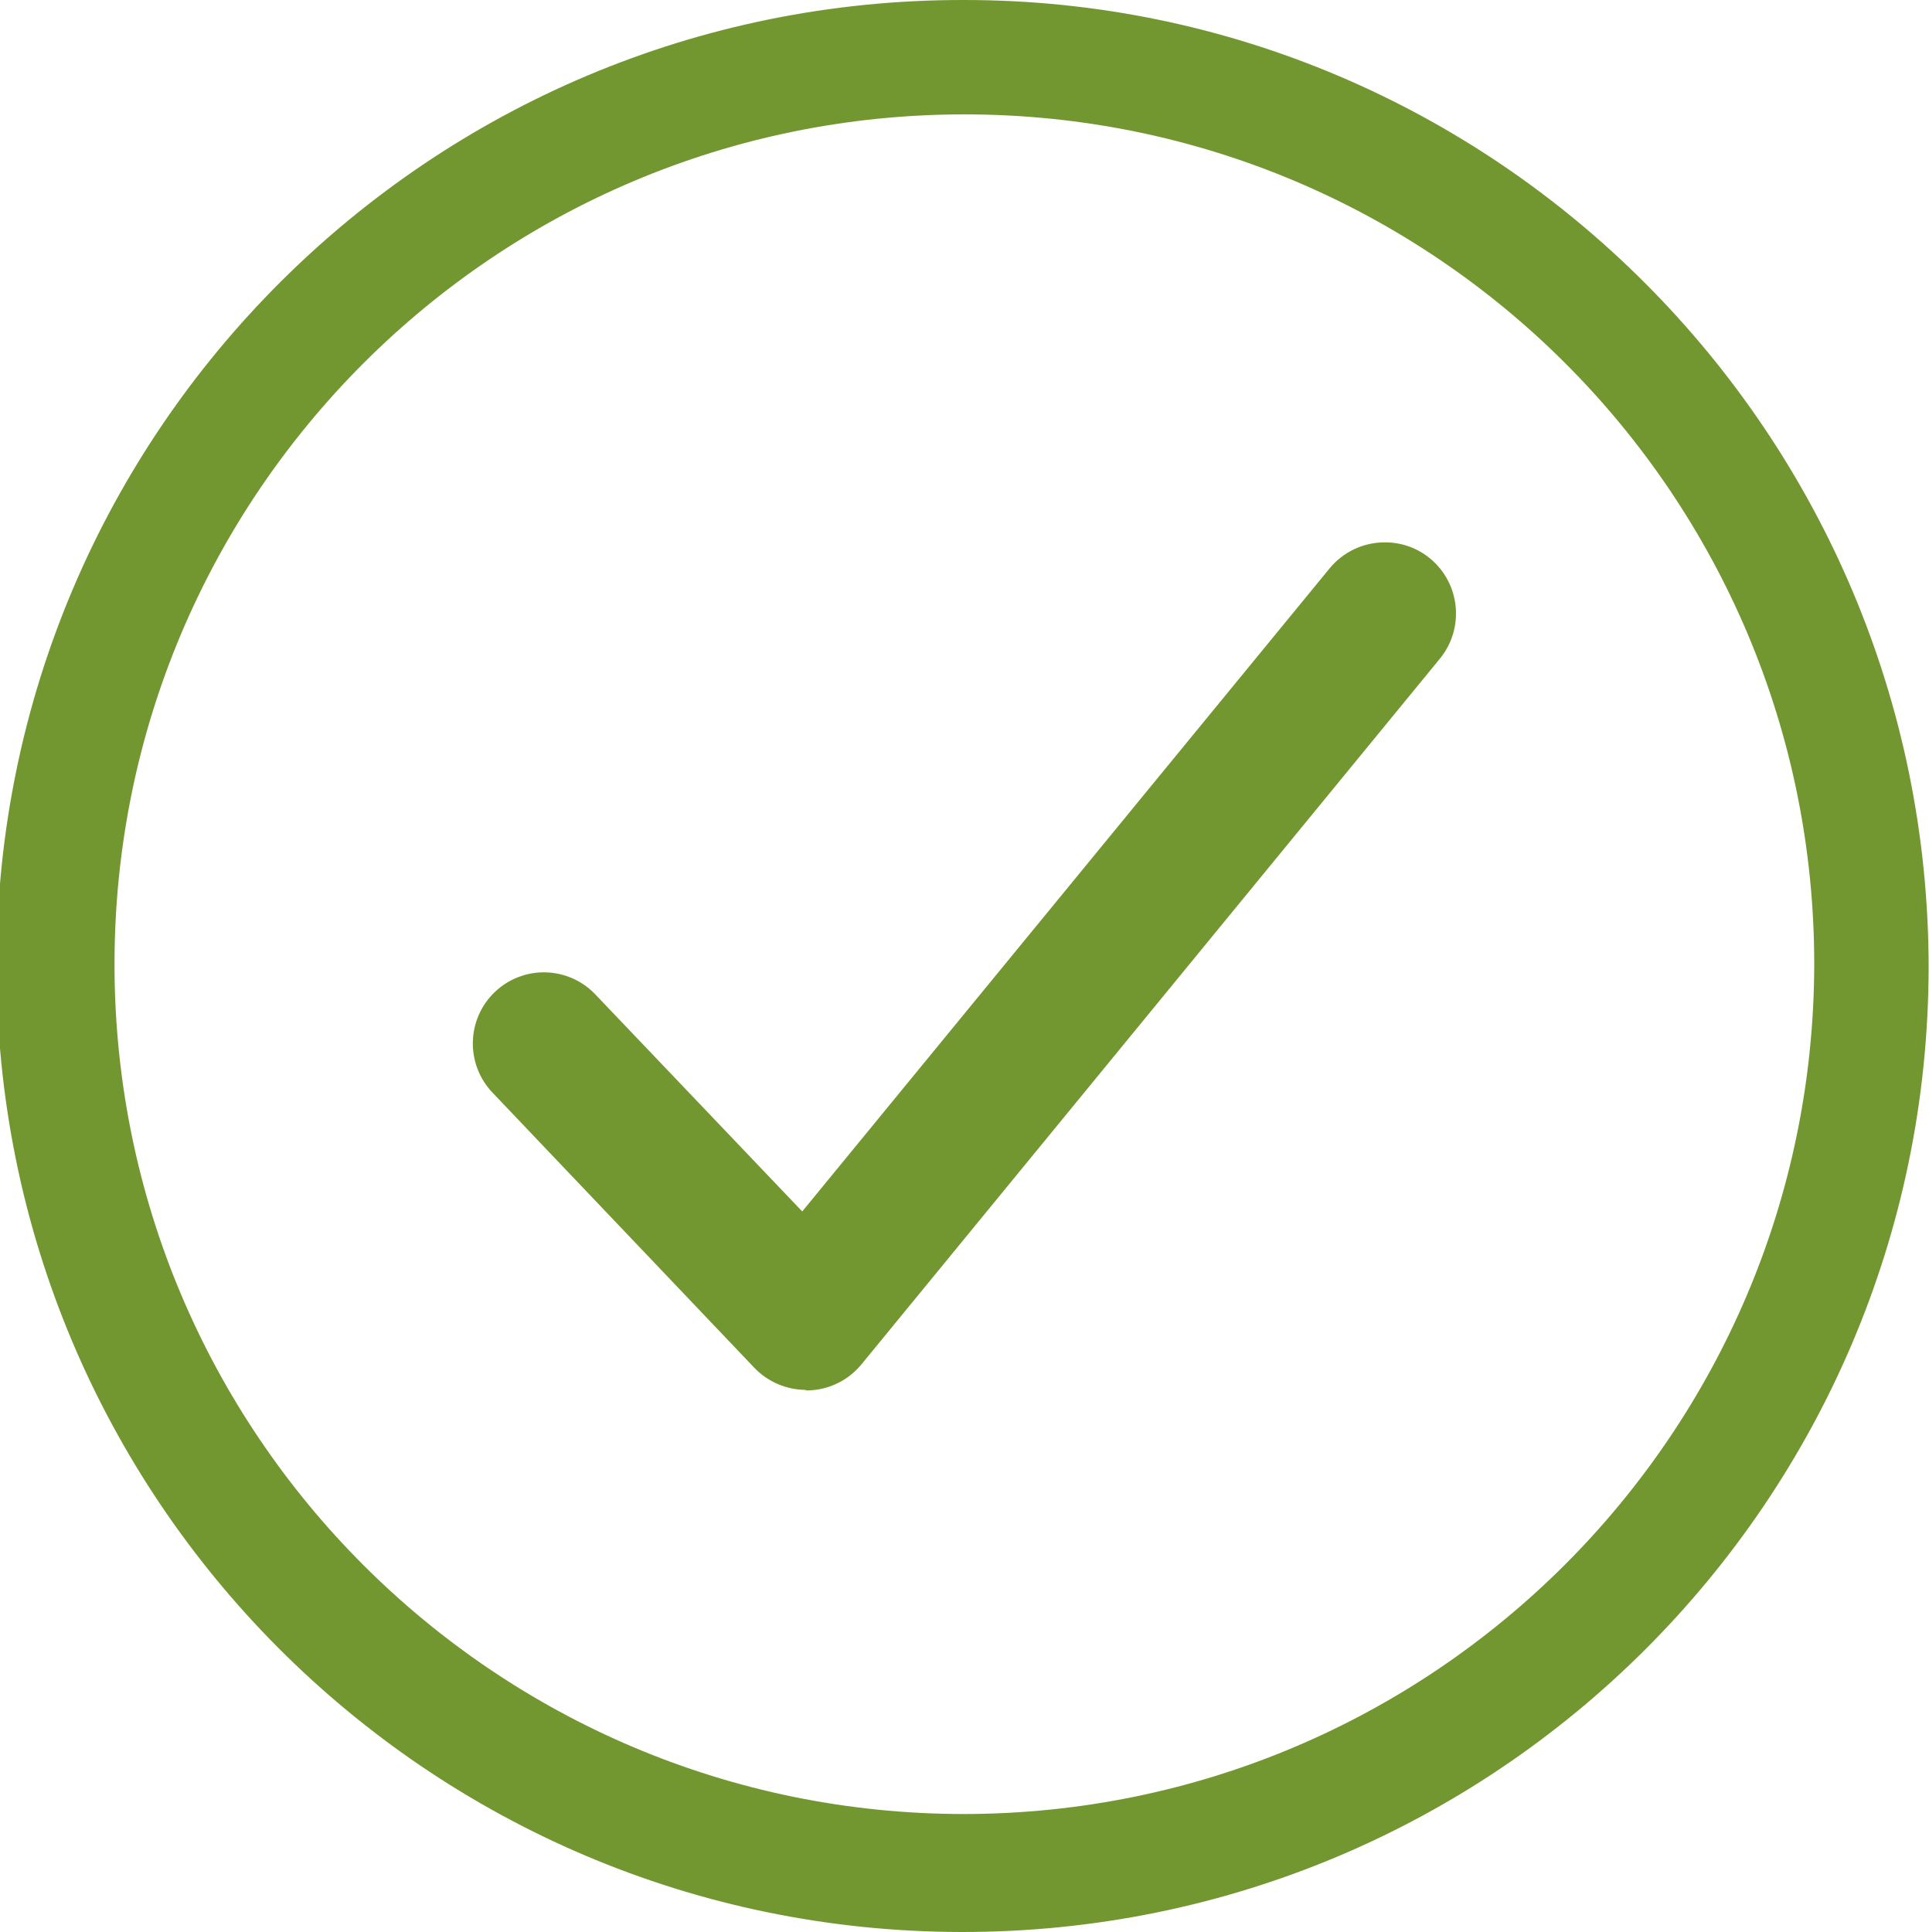
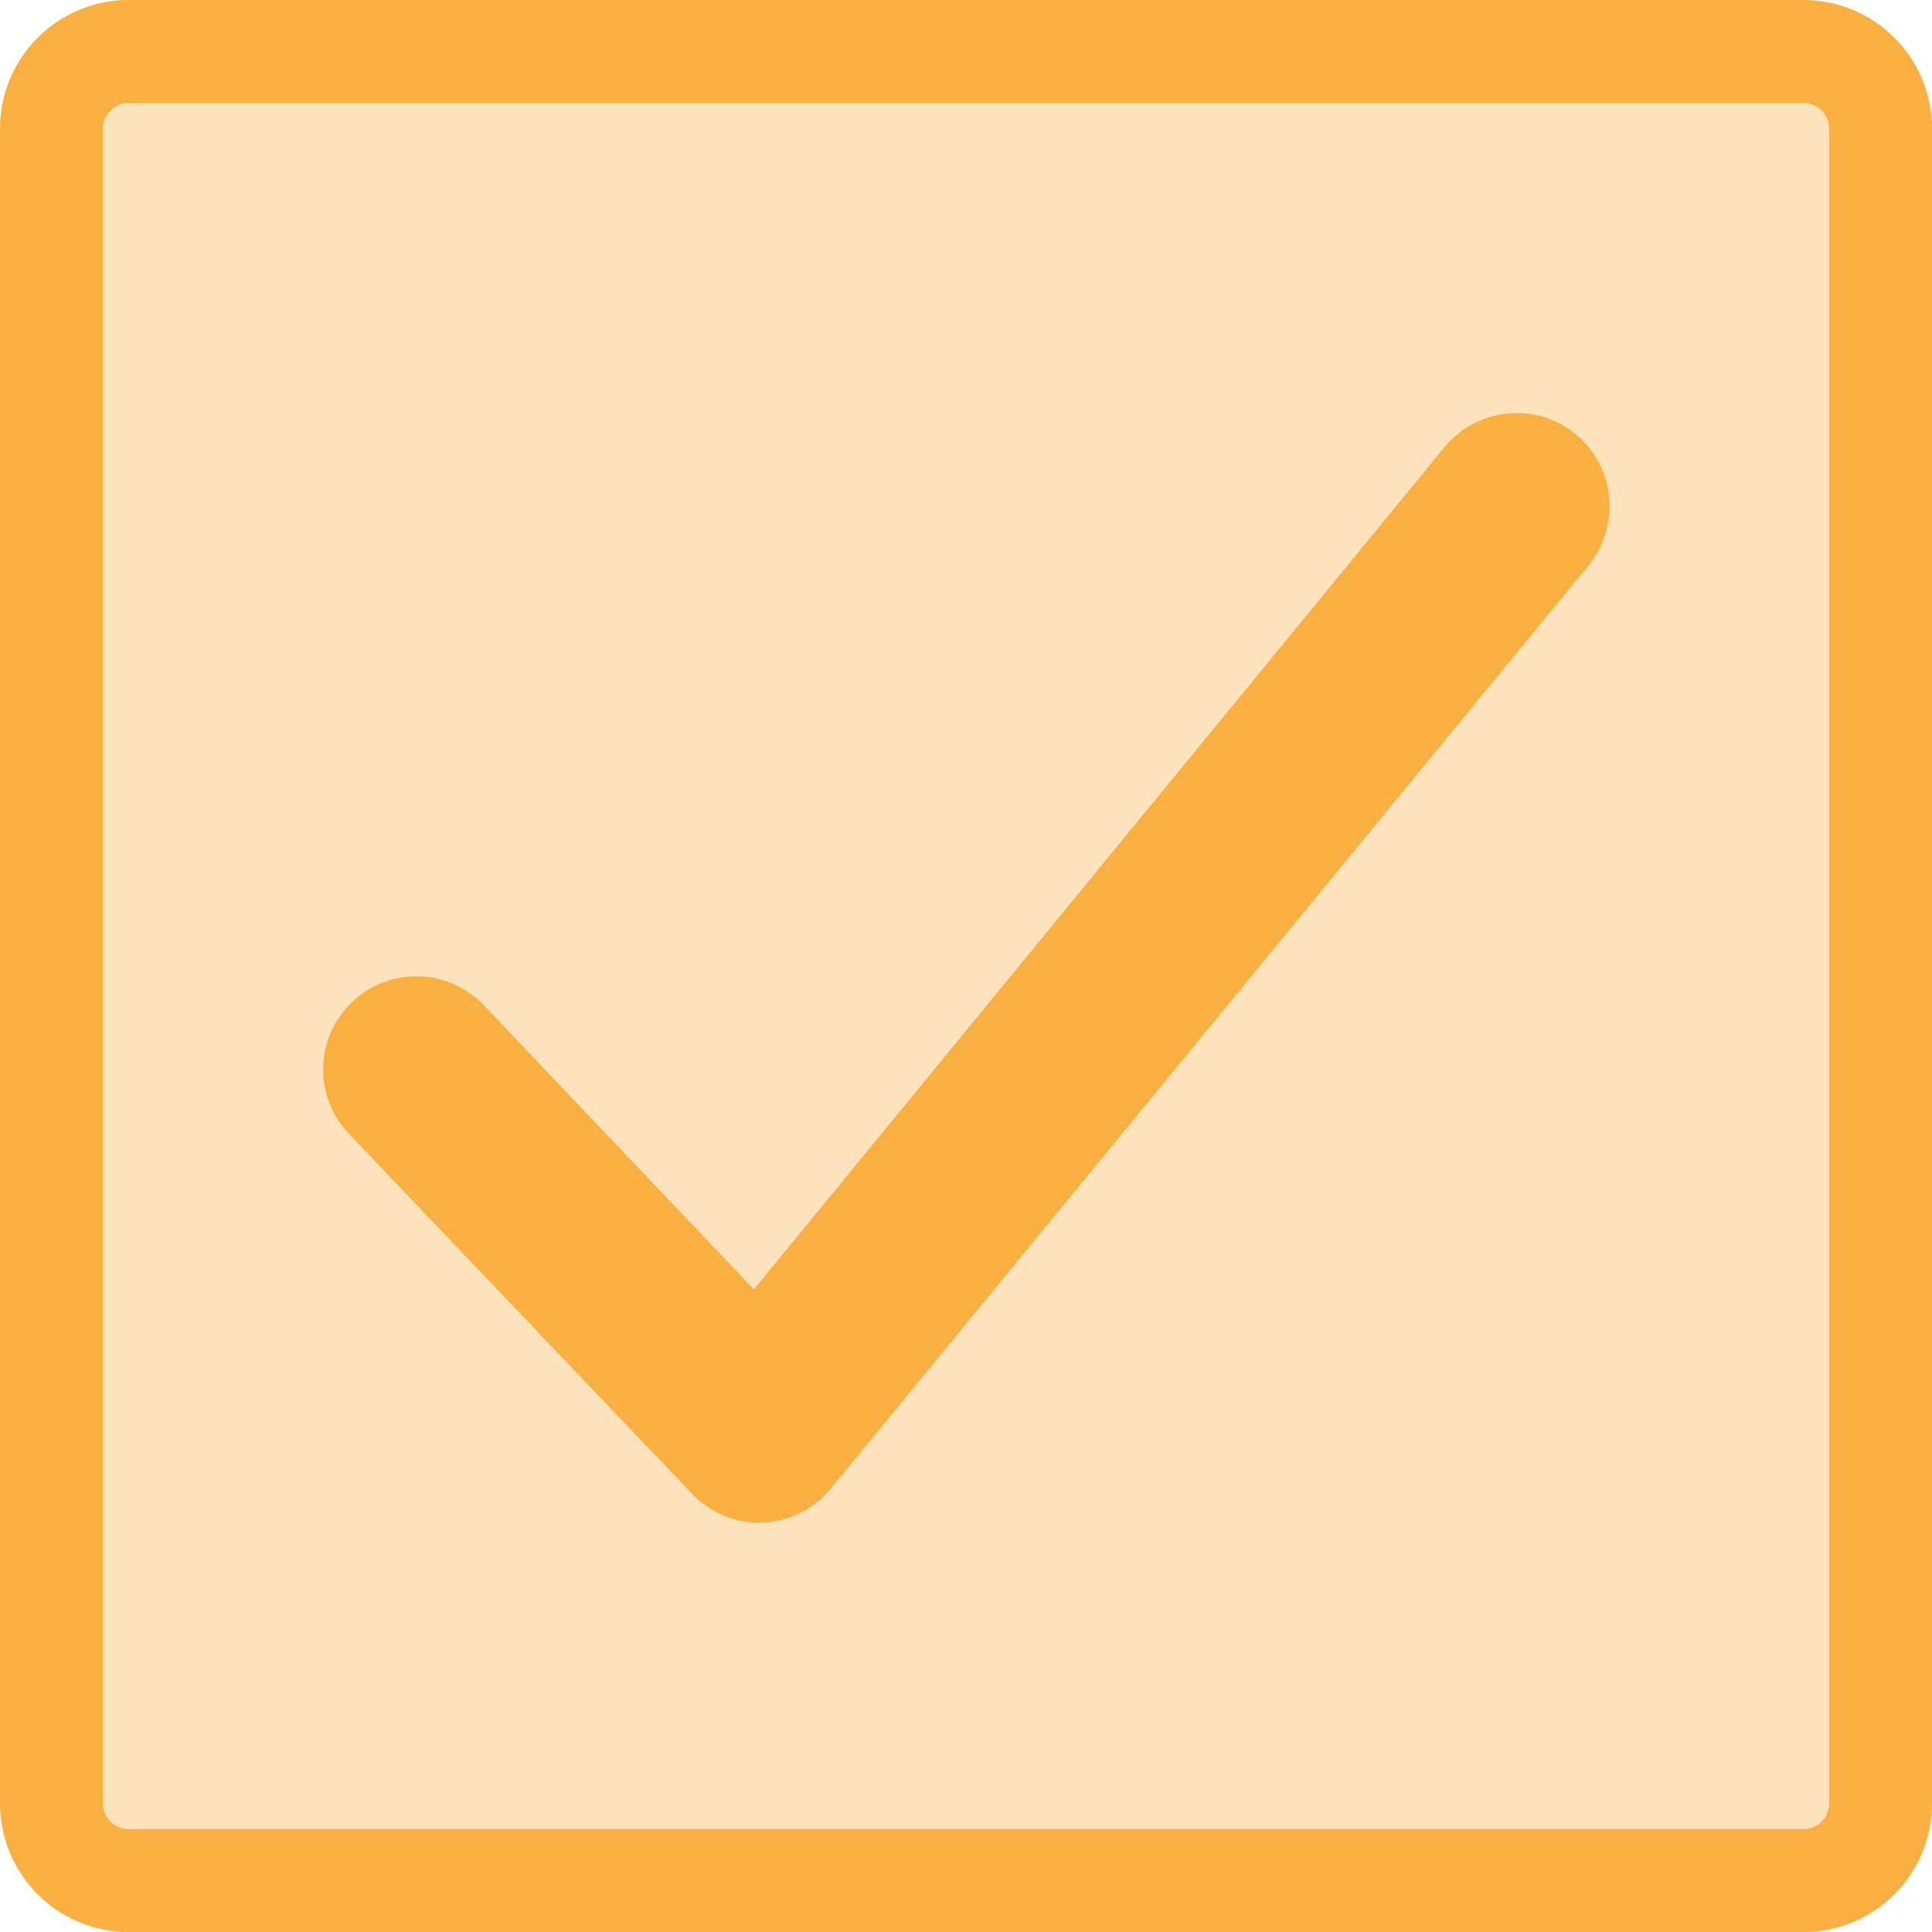
- <svg xmlns="http://www.w3.org/2000/svg" viewBox="0 0 150.23 150.5">
+ <svg xmlns="http://www.w3.org/2000/svg" viewBox="0 0 150.23 150.23">
  <defs>
    <style>
      .cls-1 {
-         fill: #739730;
+         fill: #fde3bc;
+       }
+ 
+       .cls-2 {
+         fill: #faaf41;
      }
    </style>
  </defs>
  <g id="Layer_2" data-name="Layer 2">
    <g id="Layer_1-2" data-name="Layer 1">
      <g>
-         <path class="cls-1" d="M75.12,0a75.25,75.25,0,1,0,75.11,75.39C150.23,33.77,116.46,0,75.12,0Zm0,141.31a66.2,66.2,0,1,1,66.2-66.2A66.31,66.31,0,0,1,75.12,141.31Z" />
-         <path class="cls-1" d="M62.75,108.27a5.59,5.59,0,0,1-4-1.73L38.35,85.1a5.55,5.55,0,0,1,.2-7.83,5.53,5.53,0,0,1,7.83.2L62.49,94.37l41.1-50.12a5.55,5.55,0,0,1,4.27-2h0a5.48,5.48,0,0,1,3.53,1.25,5.56,5.56,0,0,1,.77,7.81l-45.08,55a5.55,5.55,0,0,1-4.08,2h-.24Z" />
+         <g>
+           <rect class="cls-1" x="4" y="4" width="142.23" height="142.23" rx="6" ry="6" />
+           <path class="cls-2" d="M140.23,8a2,2,0,0,1,2,2V140.23a2,2,0,0,1-2,2H10a2,2,0,0,1-2-2V10a2,2,0,0,1,2-2H140.23m0-8H10A10,10,0,0,0,0,10V140.23a10,10,0,0,0,10,10H140.23a10,10,0,0,0,10-10V10a10,10,0,0,0-10-10Z" />
+         </g>
+         <path class="cls-2" d="M59,118.41a7.3,7.3,0,0,1-5.19-2.26l-26.69-28a7.25,7.25,0,0,1,.26-10.24,7.23,7.23,0,0,1,10.24.26l21,22.09,53.71-65.5a7.25,7.25,0,0,1,5.58-2.64h0a7.16,7.16,0,0,1,4.61,1.64,7.27,7.27,0,0,1,1,10.2L64.6,115.75a7.25,7.25,0,0,1-5.33,2.64H59Z" />
      </g>
    </g>
  </g>
</svg>
